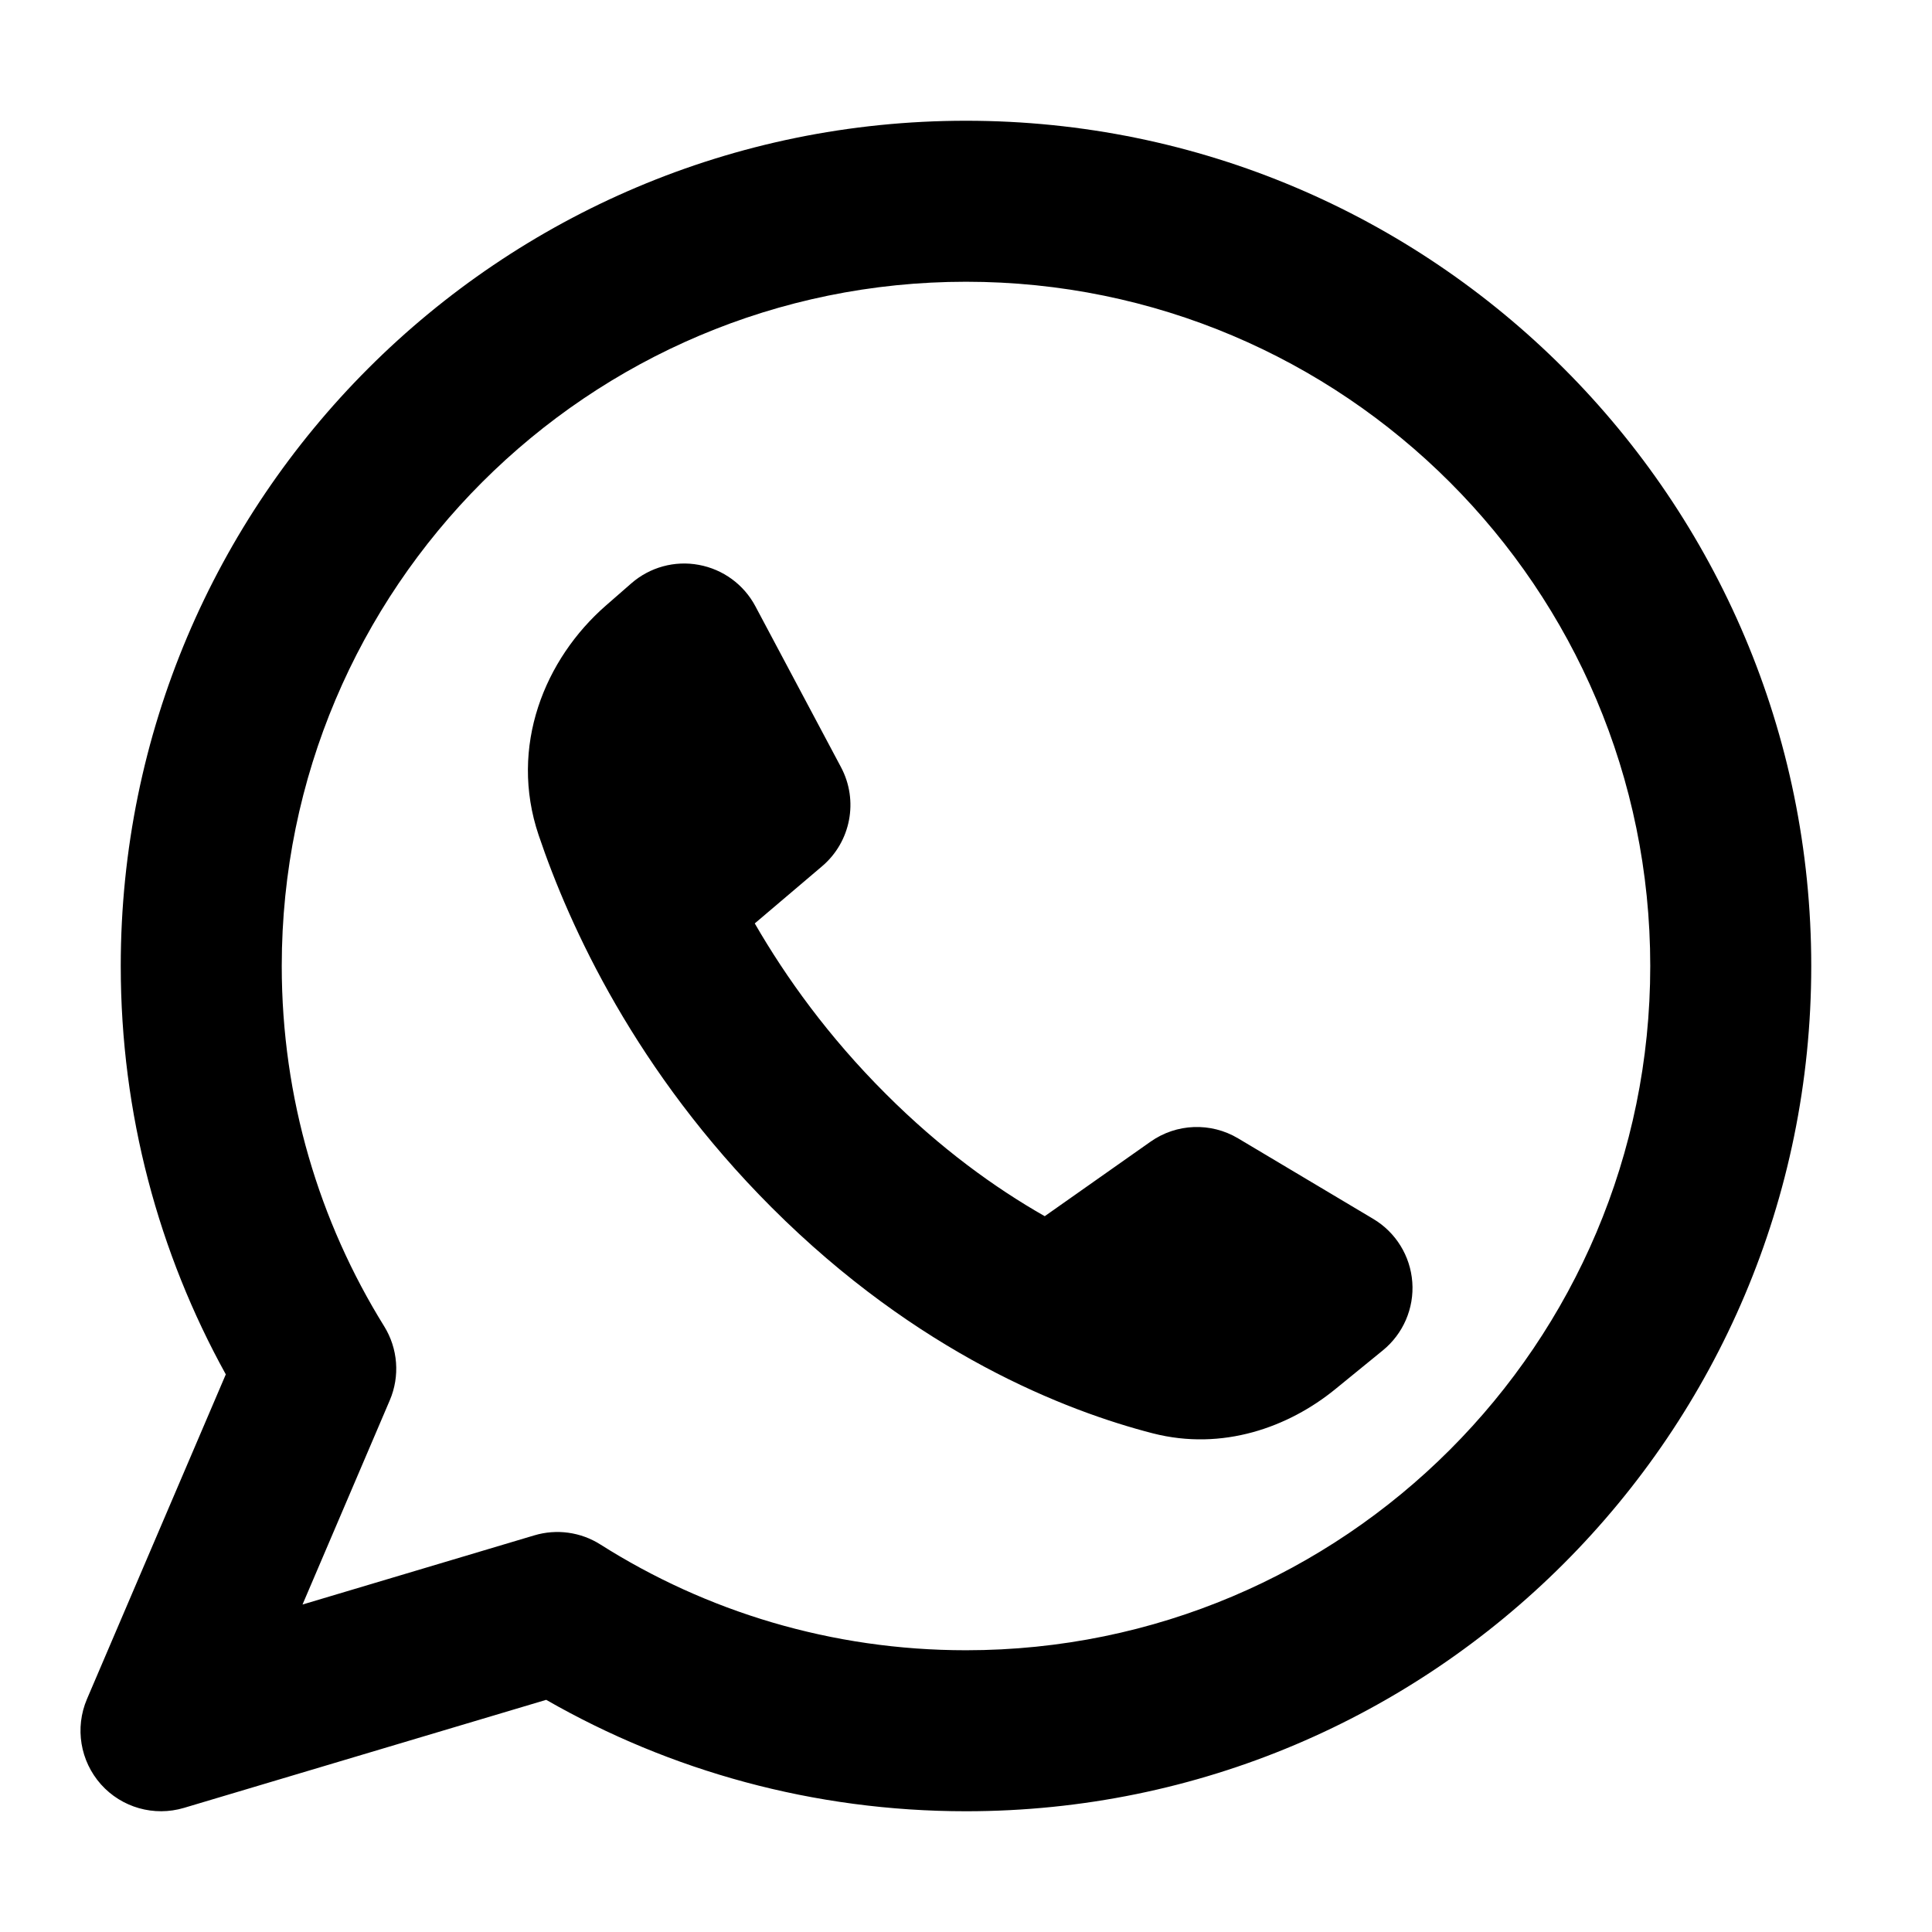
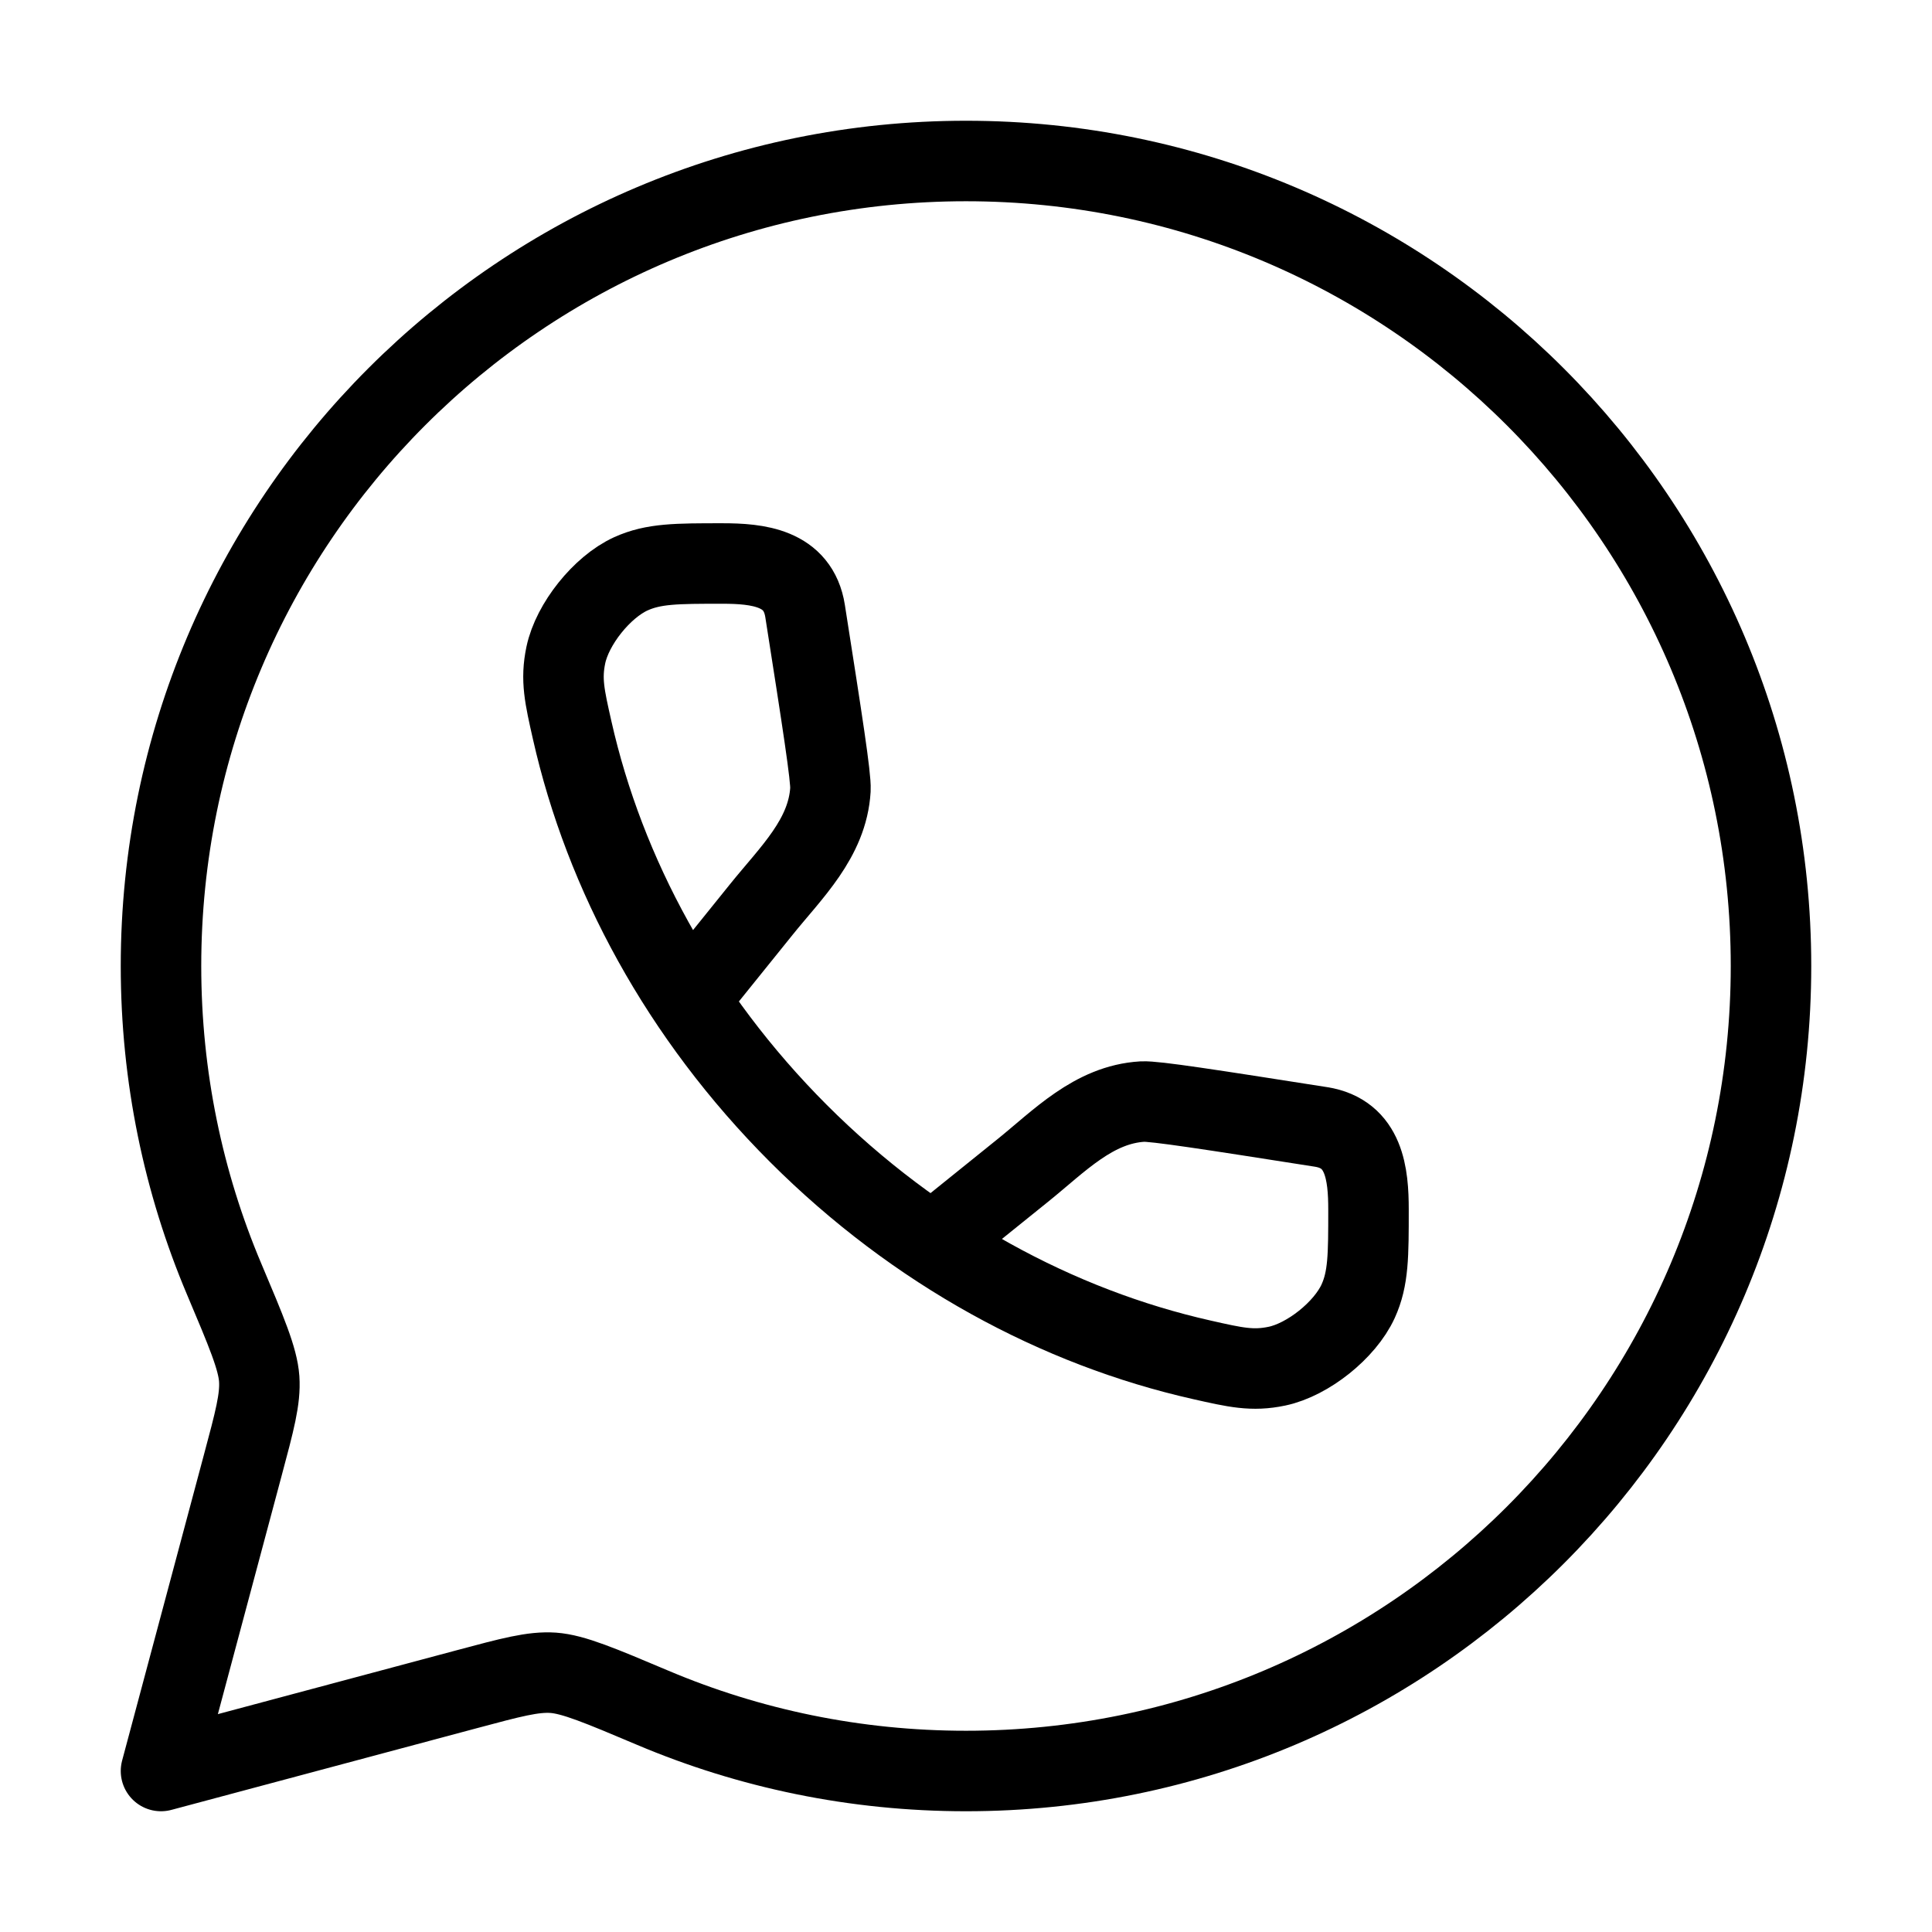
- <svg xmlns="http://www.w3.org/2000/svg" width="800px" height="800px" viewBox="0 0 24 24" fill="none">
-   <path fill-rule="evenodd" clip-rule="evenodd" d="M3.5 12C3.5 7.306 7.306 3.5 12 3.5C16.694 3.5 20.5 7.306 20.5 12C20.5 16.694 16.694 20.5 12 20.5C10.328 20.5 8.771 20.018 7.458 19.186C7.214 19.031 6.914 18.99 6.637 19.073L3.758 19.932L4.842 17.395C4.97 17.096 4.944 16.752 4.772 16.475C3.966 15.176 3.5 13.644 3.5 12ZM12 1.5C6.201 1.5 1.5 6.201 1.5 12C1.5 13.838 1.973 15.568 2.805 17.073L1.08 21.107C0.928 21.464 0.996 21.876 1.254 22.166C1.512 22.455 1.914 22.569 2.286 22.458L6.785 21.116C8.322 21.997 10.104 22.5 12 22.5C17.799 22.5 22.5 17.799 22.5 12C22.5 6.201 17.799 1.5 12 1.5ZM14.293 14.182L12.978 15.108C12.363 14.758 11.682 14.268 11 13.585C10.29 12.876 9.764 12.143 9.376 11.471L10.211 10.762C10.57 10.458 10.668 9.945 10.447 9.53L9.383 7.53C9.24 7.261 8.981 7.072 8.681 7.017C8.381 6.961 8.072 7.046 7.842 7.247L7.527 7.522C6.768 8.184 6.319 9.272 6.691 10.374C7.077 11.516 7.9 13.314 9.586 15C11.399 16.813 13.241 17.527 14.319 17.805C15.187 18.028 16.008 17.729 16.587 17.257L17.178 16.775C17.431 16.569 17.568 16.252 17.544 15.927C17.52 15.601 17.339 15.308 17.058 15.141L15.38 14.141C15.041 13.939 14.615 13.955 14.293 14.182Z" fill="#000000" />
+ <svg xmlns="http://www.w3.org/2000/svg" viewBox="0 0 24 24" width="32" height="32" color="#000000" fill="none" stroke="currentColor" stroke-width="1">
+   <path d="M12 22C17.523 22 22 17.523 22 12C22 6.477 17.523 2 12 2C6.477 2 2 6.477 2 12C2 13.379 2.279 14.693 2.784 15.888C3.063 16.548 3.202 16.878 3.22 17.128C3.237 17.378 3.163 17.652 3.016 18.201L2 22L5.799 20.984C6.348 20.837 6.622 20.763 6.872 20.78C7.122 20.798 7.452 20.937 8.112 21.216C9.307 21.721 10.621 22 12 22Z" stroke-linejoin="round" />
+   <path d="M8.588 12.377L9.459 11.296C9.826 10.84 10.28 10.415 10.316 9.808C10.324 9.655 10.217 8.967 10.001 7.59C9.916 7.049 9.411 7 8.973 7C8.403 7 8.118 7 7.835 7.129C7.477 7.293 7.11 7.752 7.029 8.137C6.965 8.442 7.013 8.652 7.108 9.072C7.51 10.855 8.455 12.616 9.919 14.081C11.384 15.545 13.145 16.49 14.928 16.892C15.348 16.987 15.558 17.035 15.863 16.971C16.248 16.89 16.707 16.523 16.871 16.165C17 15.882 17 15.597 17 15.027C17 14.589 16.951 14.084 16.41 13.999C15.033 13.783 14.345 13.676 14.192 13.684C13.585 13.72 13.16 14.174 12.704 14.541L11.623 15.412" />
</svg>
